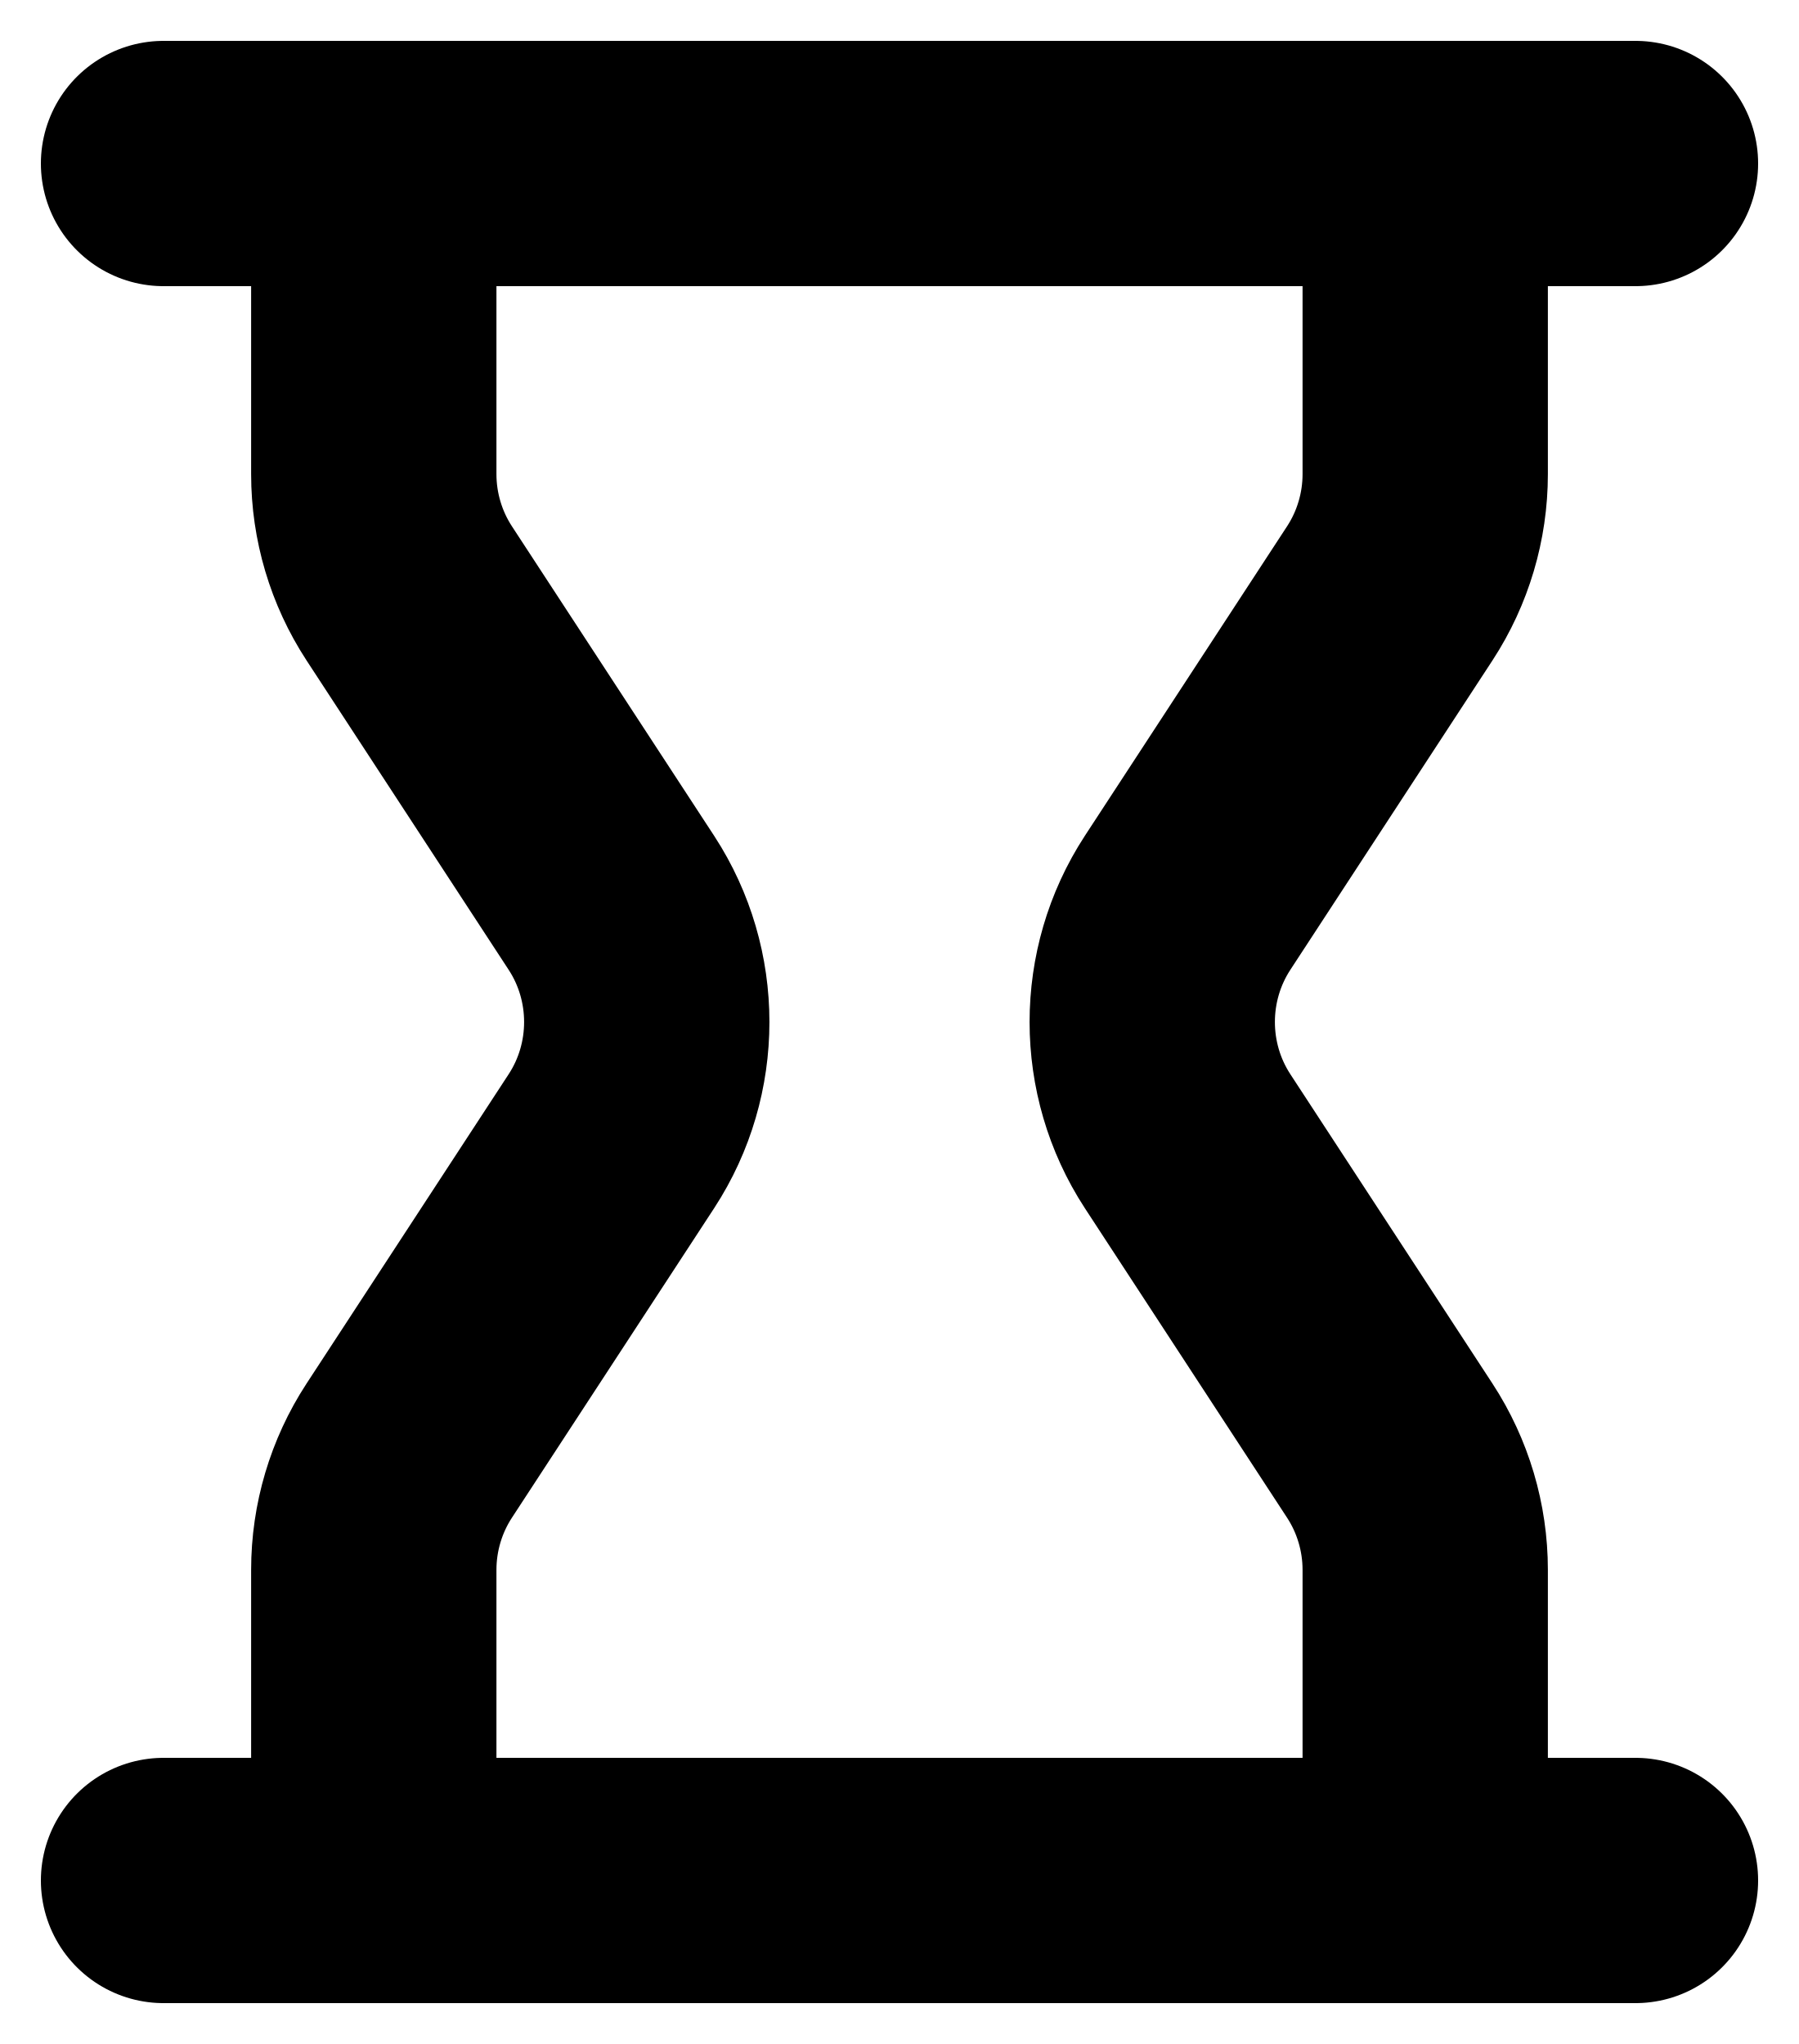
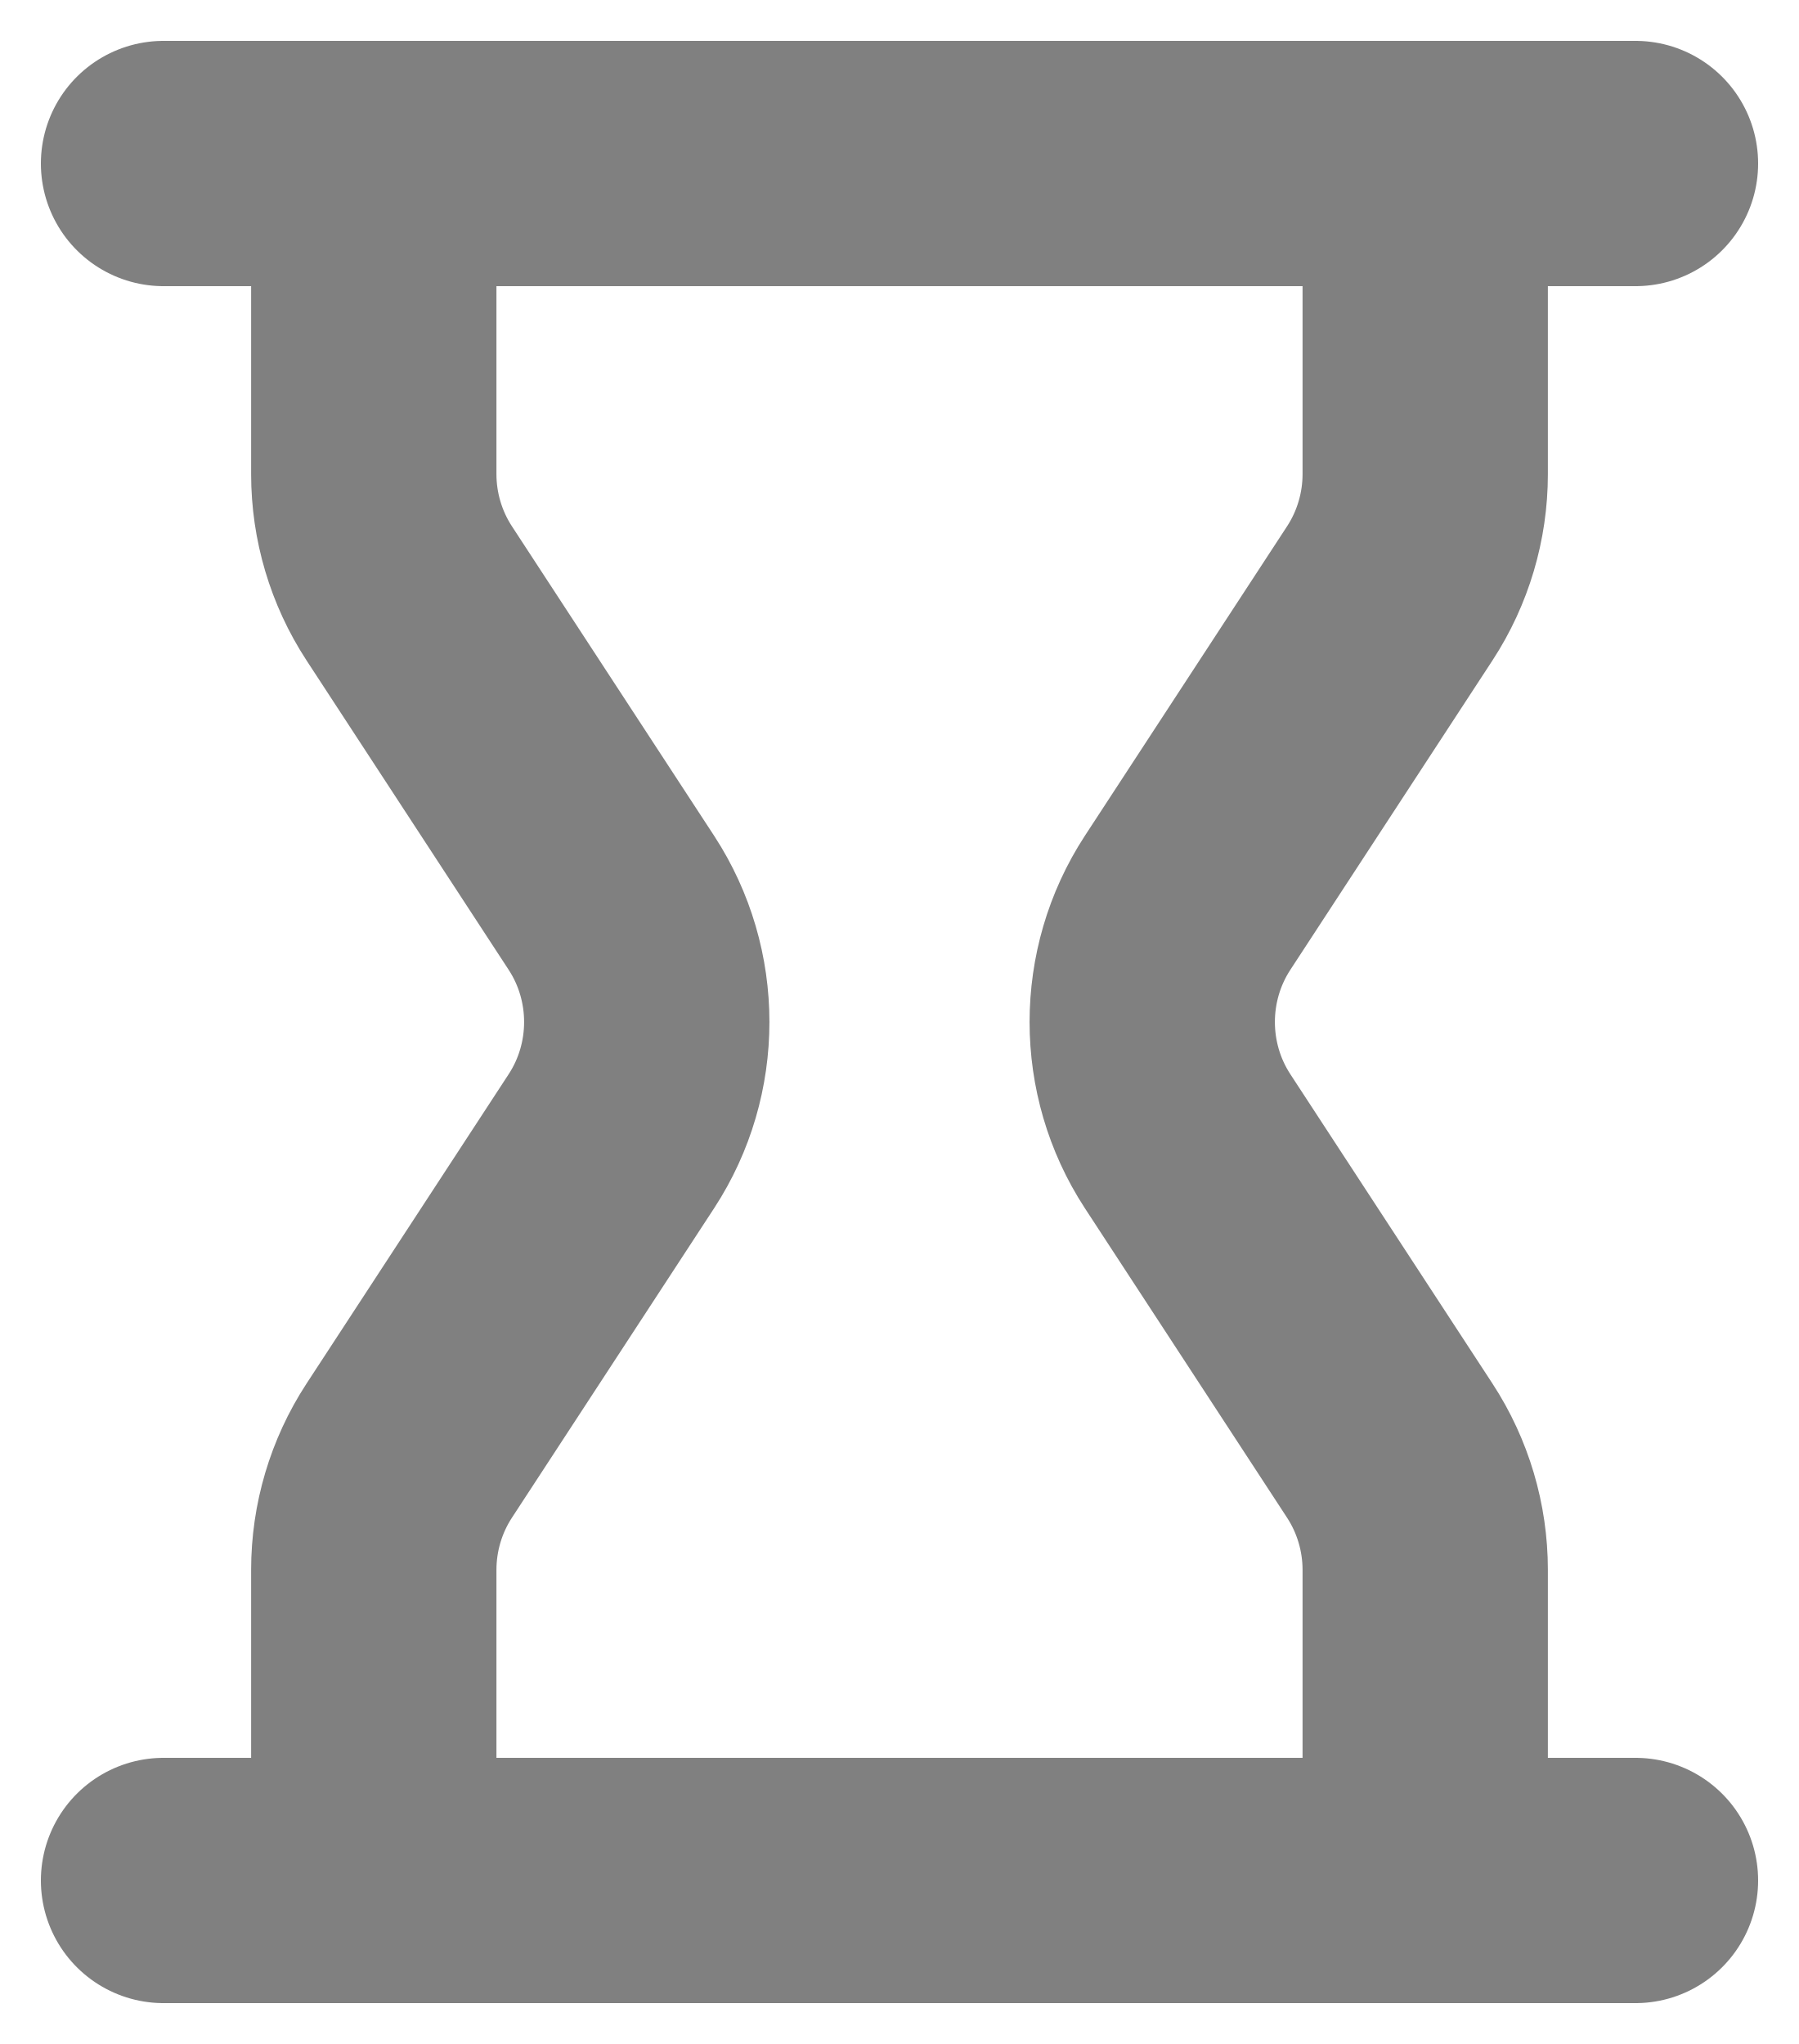
<svg xmlns="http://www.w3.org/2000/svg" width="22" height="25" viewBox="0 0 22 25" fill="none">
-   <path d="M17.429 2V5.799C17.429 6.317 17.278 6.824 16.997 7.255L14.522 11.044C13.947 11.926 13.947 13.074 14.522 13.956L16.997 17.745C17.278 18.176 17.429 18.683 17.429 19.201V23M17.429 2H20M17.429 2H4.571M17.429 23H20M17.429 23H4.571M4.571 2V5.799C4.571 6.317 4.722 6.824 5.003 7.255L7.478 11.044C8.053 11.926 8.053 13.074 7.478 13.956L5.003 17.745C4.722 18.176 4.571 18.683 4.571 19.201V23M4.571 2H2M4.571 23H2" stroke="black" stroke-width="3" stroke-linecap="round" stroke-linejoin="round" />
+   <path d="M17.429 2V5.799C17.429 6.317 17.278 6.824 16.997 7.255L14.522 11.044C13.947 11.926 13.947 13.074 14.522 13.956L16.997 17.745C17.278 18.176 17.429 18.683 17.429 19.201V23M17.429 2H20M17.429 2H4.571M17.429 23H20M17.429 23H4.571M4.571 2V5.799C4.571 6.317 4.722 6.824 5.003 7.255L7.478 11.044C8.053 11.926 8.053 13.074 7.478 13.956L5.003 17.745C4.722 18.176 4.571 18.683 4.571 19.201V23M4.571 2H2M4.571 23H2" stroke="grey" stroke-width="3" stroke-linecap="round" stroke-linejoin="round" />
</svg>
